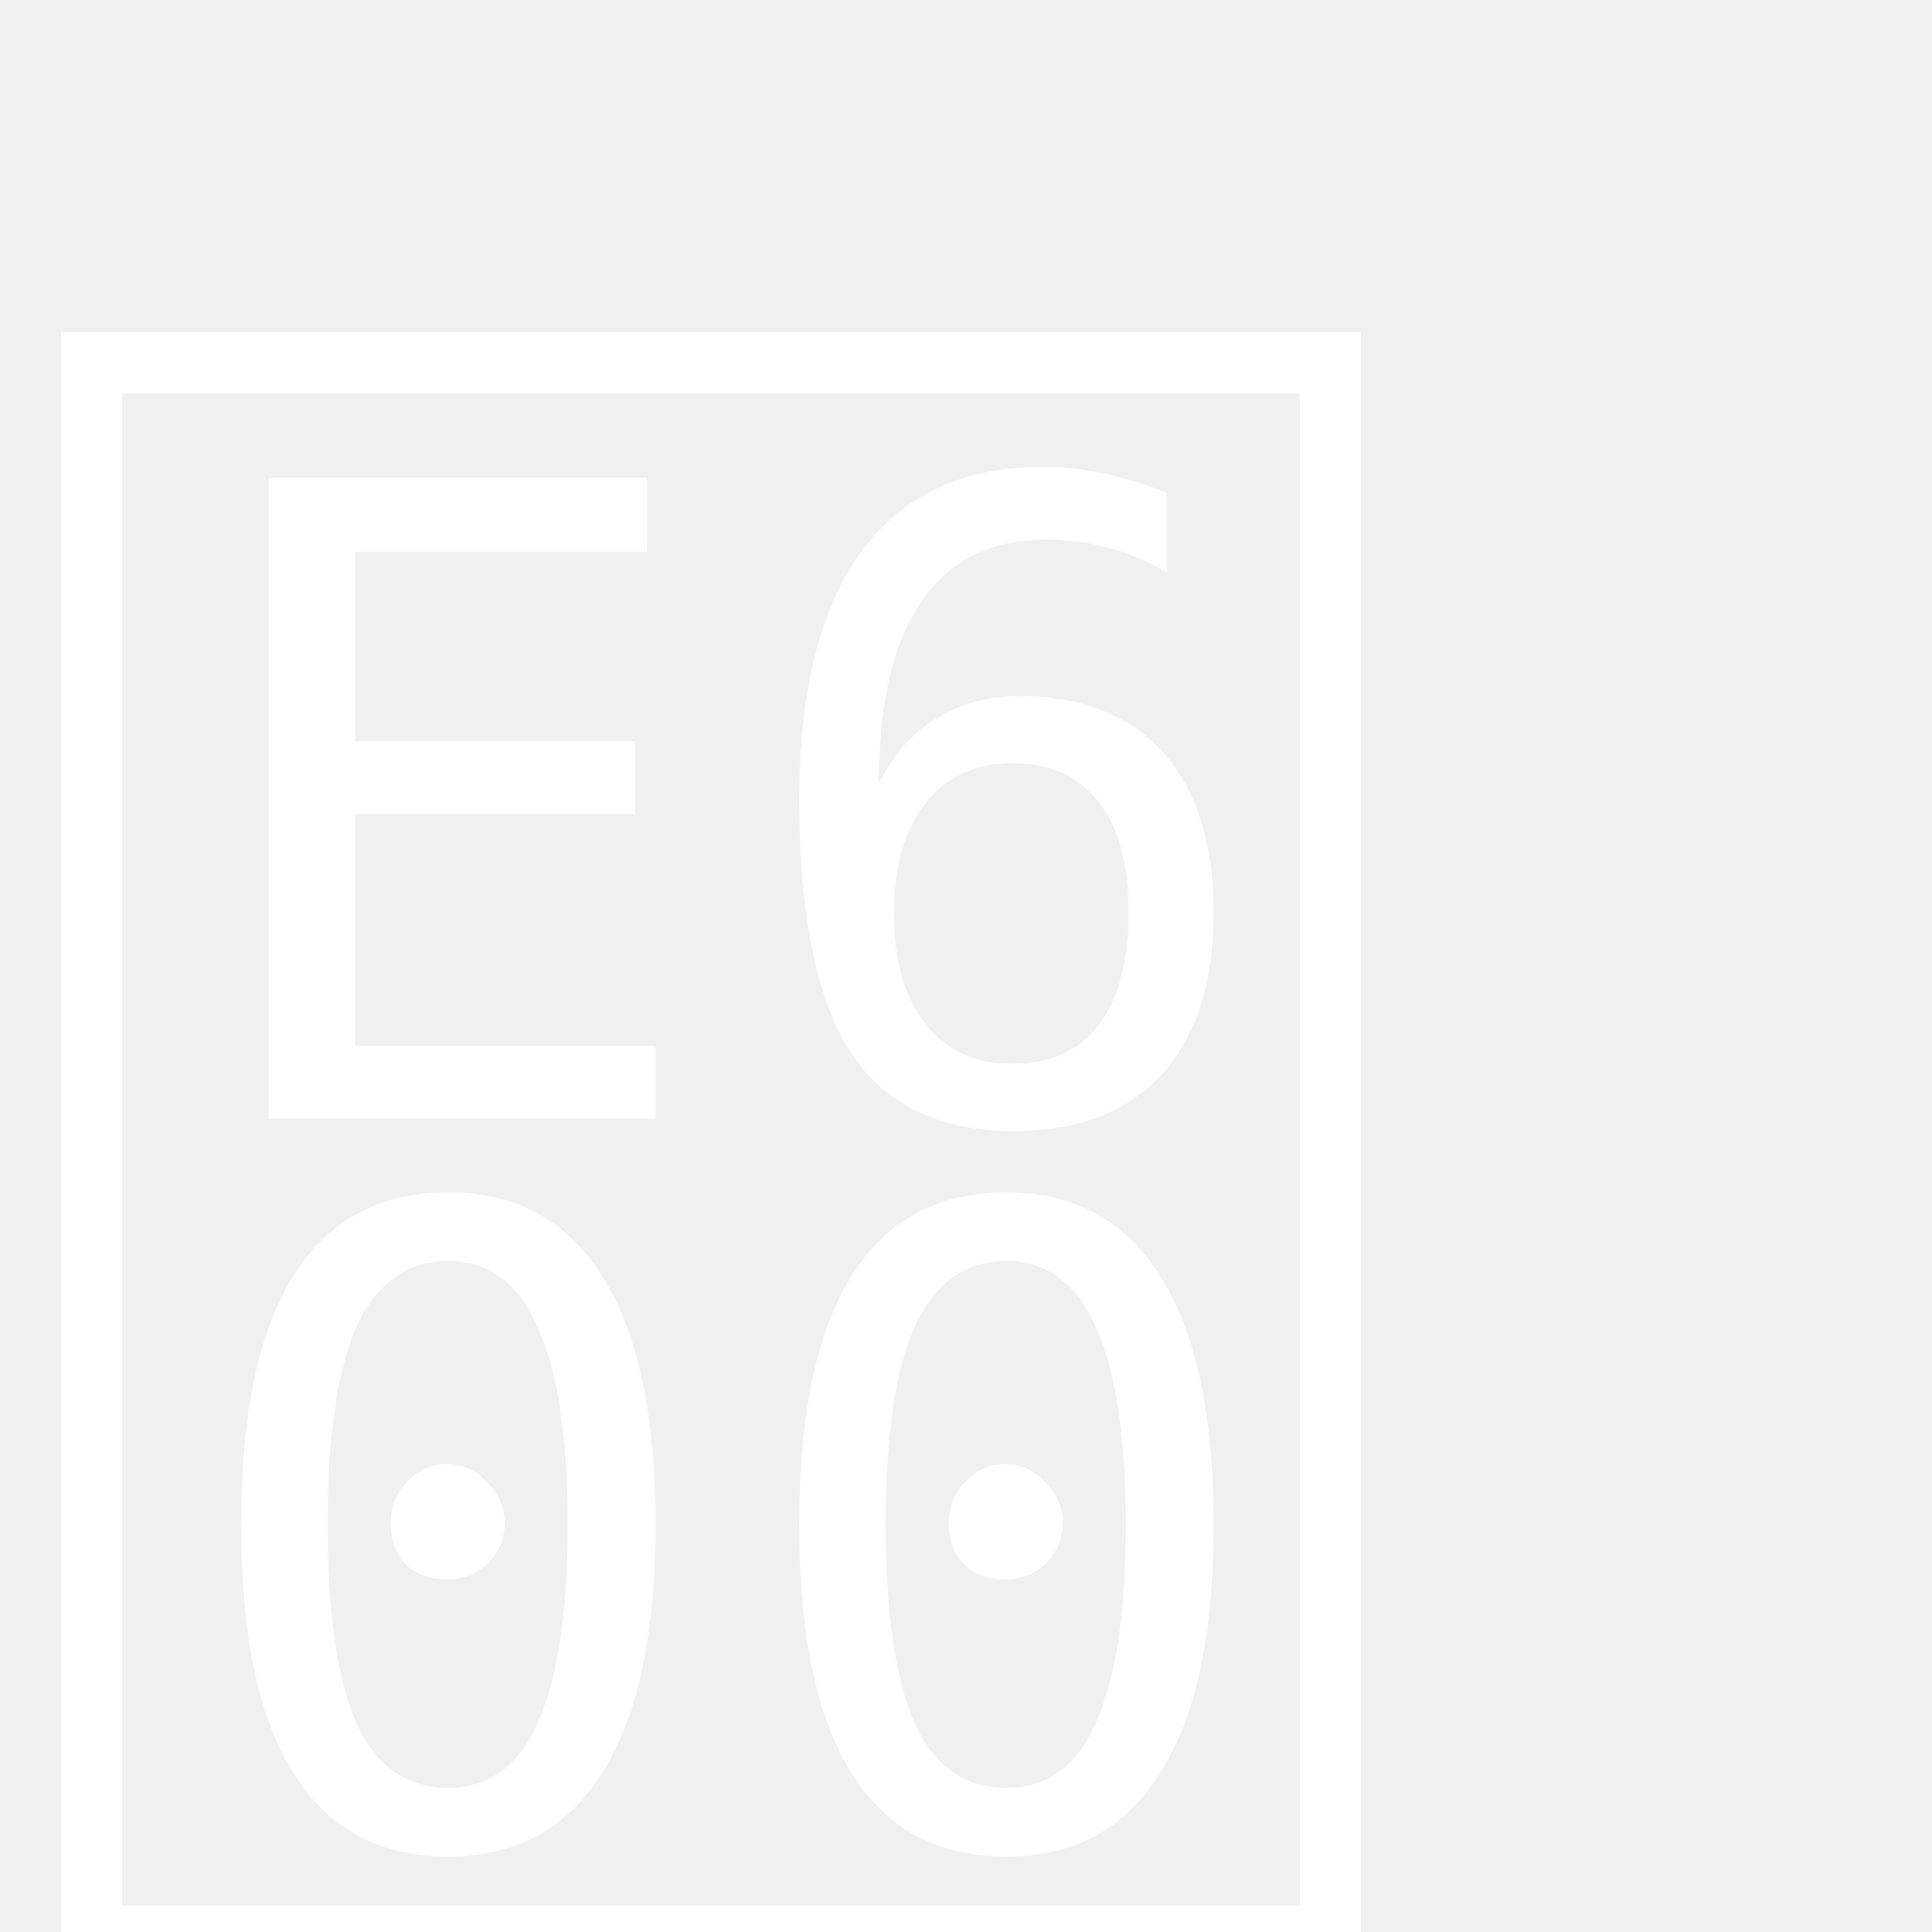
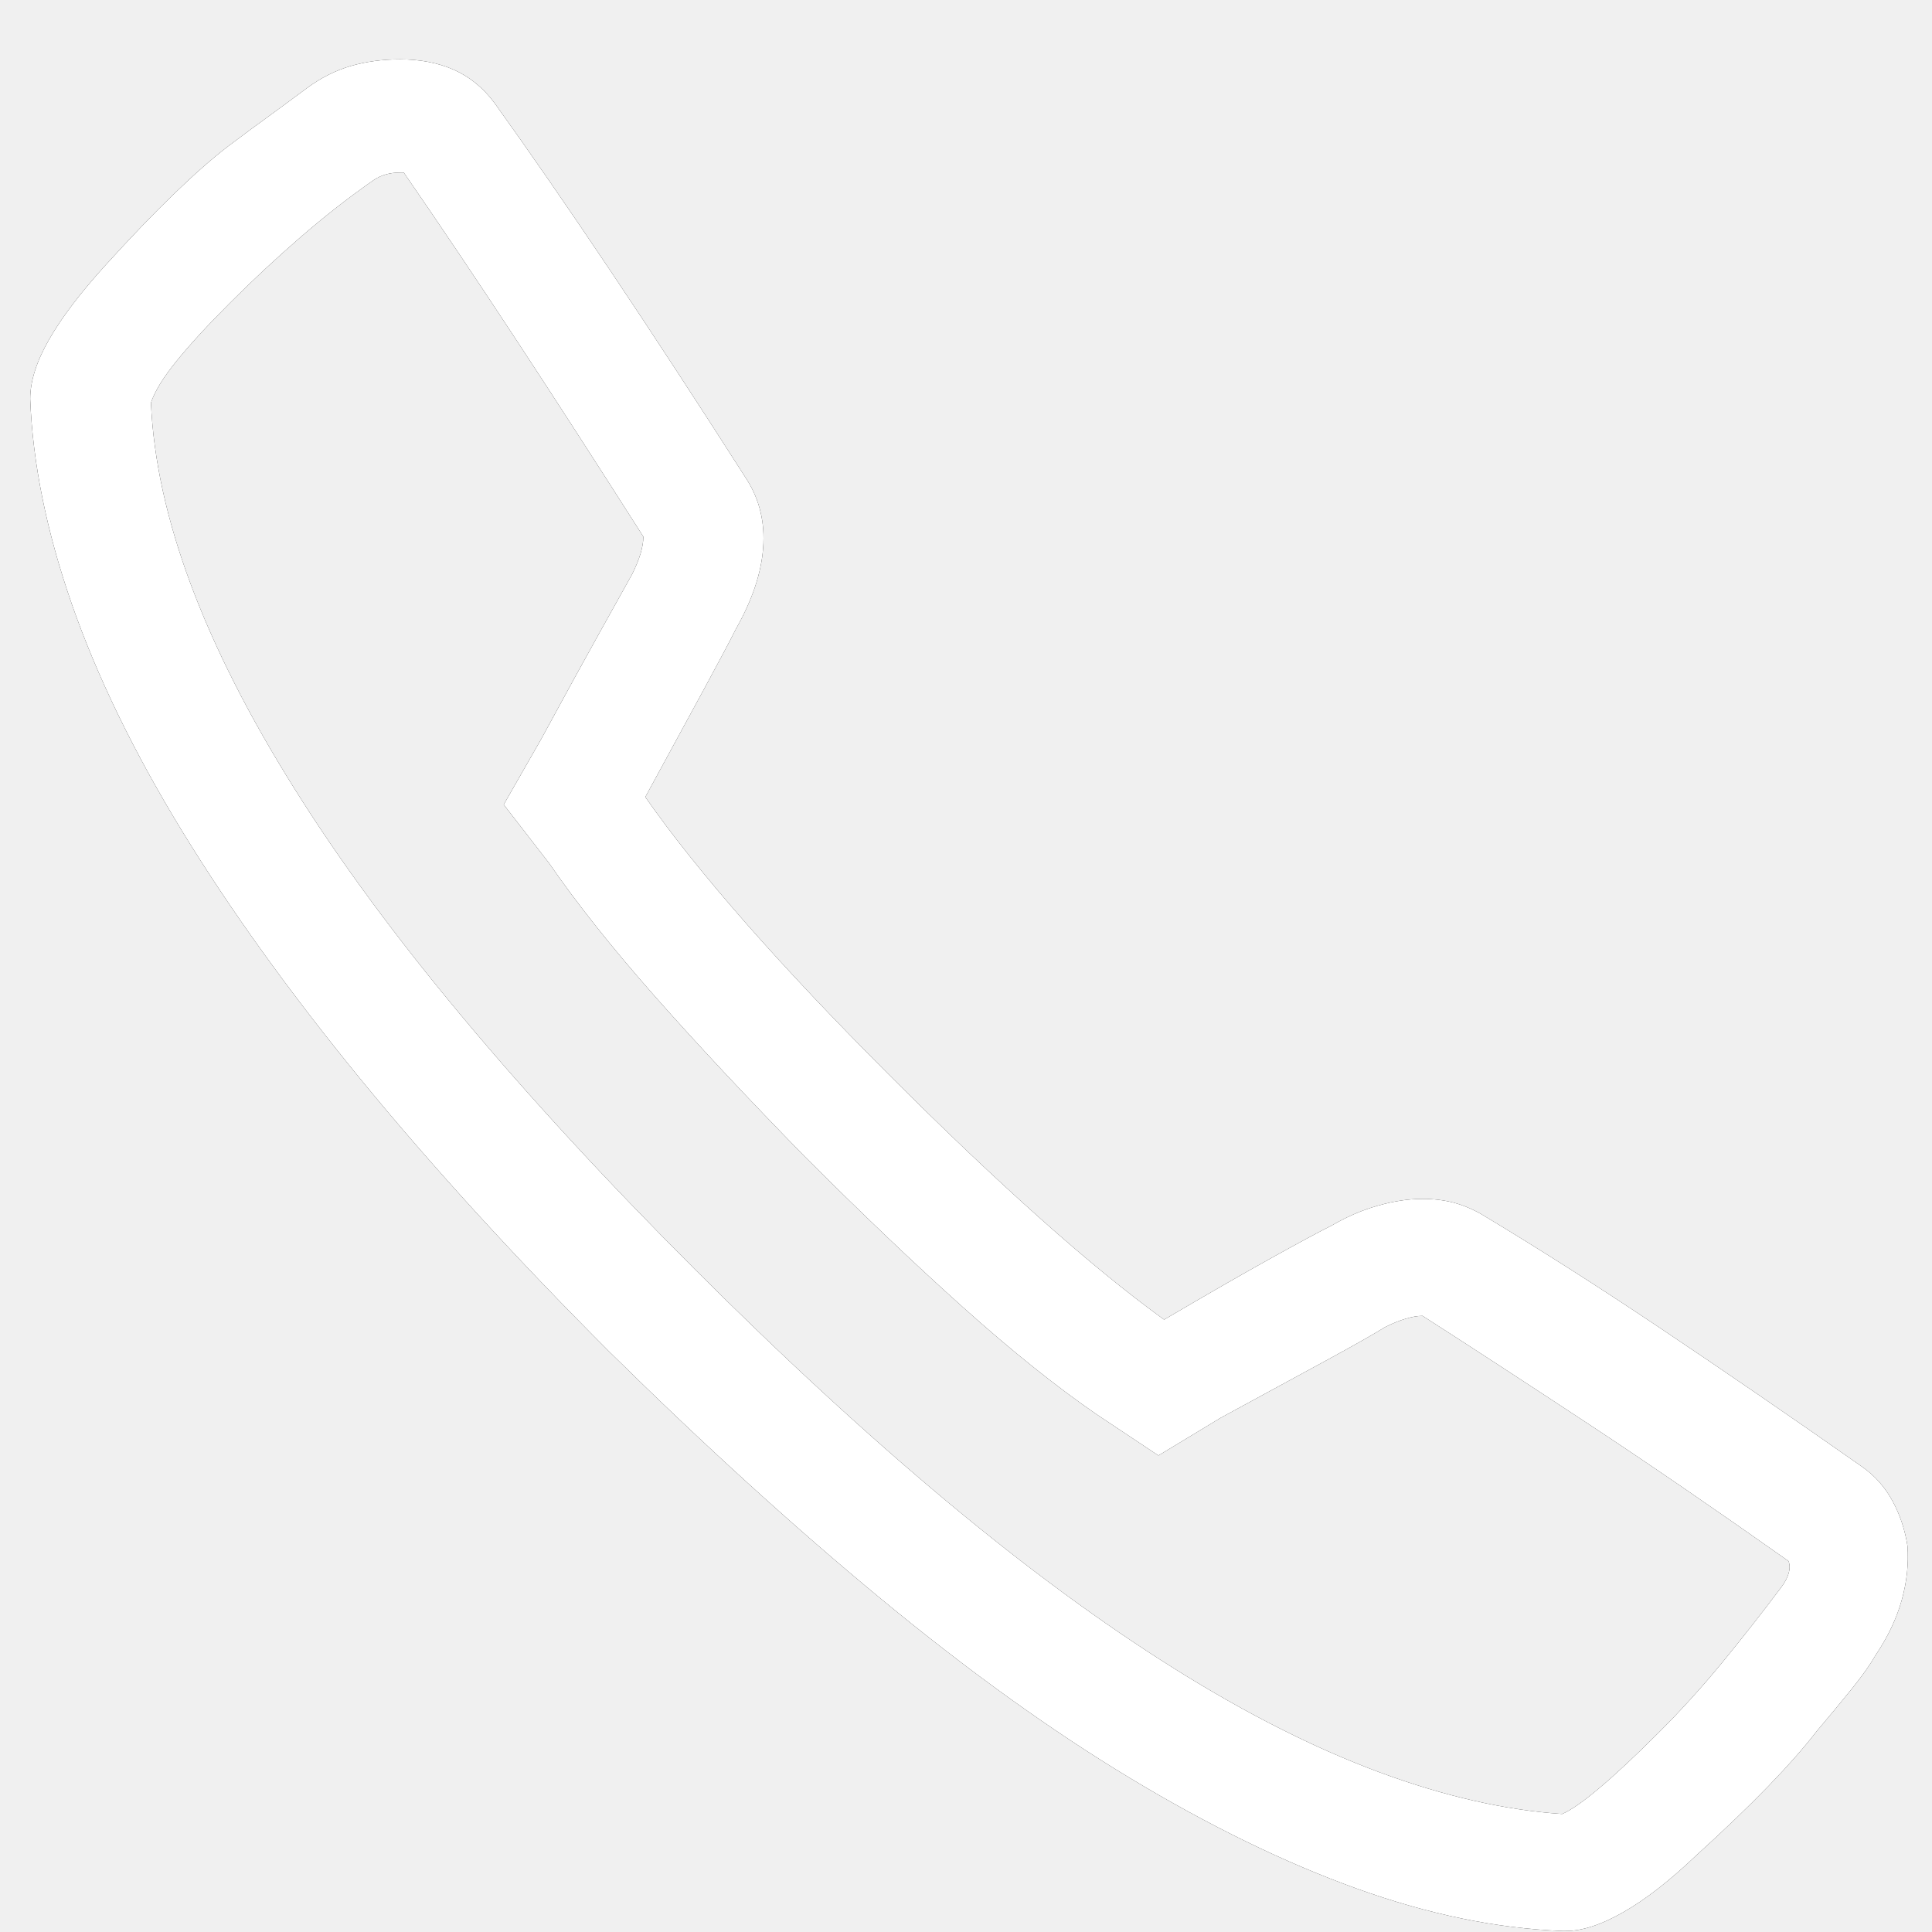
- <svg xmlns="http://www.w3.org/2000/svg" width="22" height="22">
-   <text transform="translate(0 -45)" fill="#FFF" fill-rule="evenodd" font-family="simple-line-icons" font-size="22">
-     <tspan x="0" y="66"></tspan>
-   </text>
+ <svg xmlns="http://www.w3.org/2000/svg" xmlns:xlink="http://www.w3.org/1999/xlink" width="22px" height="22px" viewBox="0 0 22 22" version="1.1">
+   <defs>
+     <path d="M5.629,1.17 C6.03,1.729 6.47,2.366 6.95,3.082 C7.43,3.798 7.949,4.593 8.508,5.467 C8.651,5.696 8.712,5.954 8.69,6.24 C8.669,6.527 8.565,6.835 8.379,7.164 C8.307,7.307 8.186,7.536 8.014,7.852 C7.842,8.167 7.62,8.575 7.348,9.076 C7.648,9.506 8.032,9.986 8.497,10.516 C8.963,11.046 9.503,11.618 10.119,12.234 C10.749,12.865 11.326,13.412 11.849,13.878 C12.371,14.343 12.84,14.727 13.256,15.027 C13.743,14.741 14.147,14.508 14.47,14.329 C14.792,14.15 15.025,14.025 15.168,13.953 C15.34,13.853 15.515,13.778 15.694,13.728 C15.873,13.677 16.042,13.652 16.199,13.652 C16.328,13.652 16.446,13.667 16.554,13.695 C16.661,13.724 16.765,13.767 16.865,13.824 C17.51,14.211 18.19,14.644 18.906,15.124 C19.622,15.604 20.389,16.13 21.205,16.703 C21.348,16.803 21.463,16.932 21.549,17.09 C21.635,17.247 21.692,17.419 21.721,17.605 C21.735,17.806 21.714,18.01 21.656,18.218 C21.599,18.425 21.499,18.637 21.355,18.852 C21.298,18.952 21.212,19.074 21.098,19.217 C20.983,19.36 20.847,19.525 20.689,19.711 C20.546,19.897 20.36,20.108 20.131,20.345 C19.902,20.581 19.63,20.842 19.314,21.129 C19.014,21.415 18.738,21.63 18.487,21.773 C18.237,21.917 18.018,21.988 17.832,21.988 L17.789,21.988 C17.044,21.96 16.264,21.799 15.447,21.505 C14.631,21.211 13.771,20.792 12.869,20.248 C11.967,19.704 11.021,19.023 10.033,18.207 C9.045,17.391 8.014,16.452 6.939,15.393 C5.865,14.318 4.924,13.287 4.114,12.299 C3.305,11.311 2.625,10.365 2.073,9.463 C1.522,8.561 1.103,7.698 0.816,6.874 C0.53,6.05 0.372,5.273 0.344,4.543 C0.344,4.342 0.415,4.117 0.559,3.866 C0.702,3.616 0.917,3.333 1.203,3.018 C1.49,2.702 1.747,2.434 1.977,2.212 C2.206,1.99 2.413,1.807 2.6,1.664 C2.771,1.535 2.936,1.413 3.094,1.299 C3.251,1.184 3.387,1.084 3.502,0.998 C3.66,0.883 3.824,0.801 3.996,0.751 C4.168,0.701 4.354,0.676 4.555,0.676 C4.784,0.676 4.988,0.715 5.167,0.794 C5.346,0.873 5.5,0.998 5.629,1.17 Z M4.254,2.051 C3.967,2.251 3.688,2.47 3.416,2.706 C3.144,2.942 2.879,3.189 2.621,3.447 C2.363,3.705 2.159,3.927 2.009,4.113 C1.858,4.299 1.762,4.457 1.719,4.586 C1.747,5.23 1.898,5.918 2.17,6.648 C2.442,7.379 2.836,8.156 3.352,8.979 C3.867,9.803 4.505,10.67 5.264,11.579 C6.023,12.489 6.904,13.445 7.906,14.447 C8.909,15.45 9.865,16.331 10.774,17.09 C11.684,17.849 12.55,18.486 13.374,19.002 C14.198,19.518 14.978,19.911 15.716,20.184 C16.453,20.456 17.145,20.613 17.789,20.656 C17.889,20.613 18.033,20.513 18.219,20.355 C18.405,20.198 18.627,19.99 18.885,19.732 C19.143,19.475 19.386,19.206 19.615,18.927 C19.844,18.647 20.066,18.365 20.281,18.078 C20.324,18.021 20.353,17.967 20.367,17.917 C20.382,17.867 20.382,17.82 20.367,17.777 C19.536,17.19 18.774,16.667 18.079,16.209 C17.384,15.751 16.758,15.342 16.199,14.984 C16.142,14.984 16.077,14.995 16.006,15.017 C15.934,15.038 15.855,15.07 15.77,15.113 C15.655,15.185 15.44,15.307 15.125,15.479 C14.81,15.65 14.402,15.872 13.9,16.145 L13.191,16.574 L12.482,16.102 C12.024,15.786 11.519,15.382 10.968,14.888 C10.416,14.394 9.811,13.817 9.152,13.158 C8.508,12.499 7.942,11.894 7.455,11.343 C6.968,10.791 6.567,10.286 6.252,9.828 L5.736,9.162 L6.166,8.41 C6.438,7.909 6.66,7.504 6.832,7.196 C7.004,6.888 7.126,6.67 7.197,6.541 C7.24,6.455 7.272,6.376 7.294,6.305 C7.315,6.233 7.326,6.169 7.326,6.111 C6.825,5.324 6.349,4.586 5.897,3.898 C5.446,3.211 5.013,2.566 4.598,1.965 L4.555,1.965 C4.497,1.965 4.444,1.972 4.394,1.986 C4.343,2.001 4.297,2.022 4.254,2.051 Z" id="path-1" />
+   </defs>
+   <g id="Page-1" stroke="none" stroke-width="1" fill="none" fill-rule="evenodd">
+     <g id="phone">
+       <g id="">
+         <use fill="#000000" xlink:href="#path-1" />
+         <use fill="#FFFFFF" xlink:href="#path-1" />
+       </g>
+     </g>
+   </g>
</svg>
